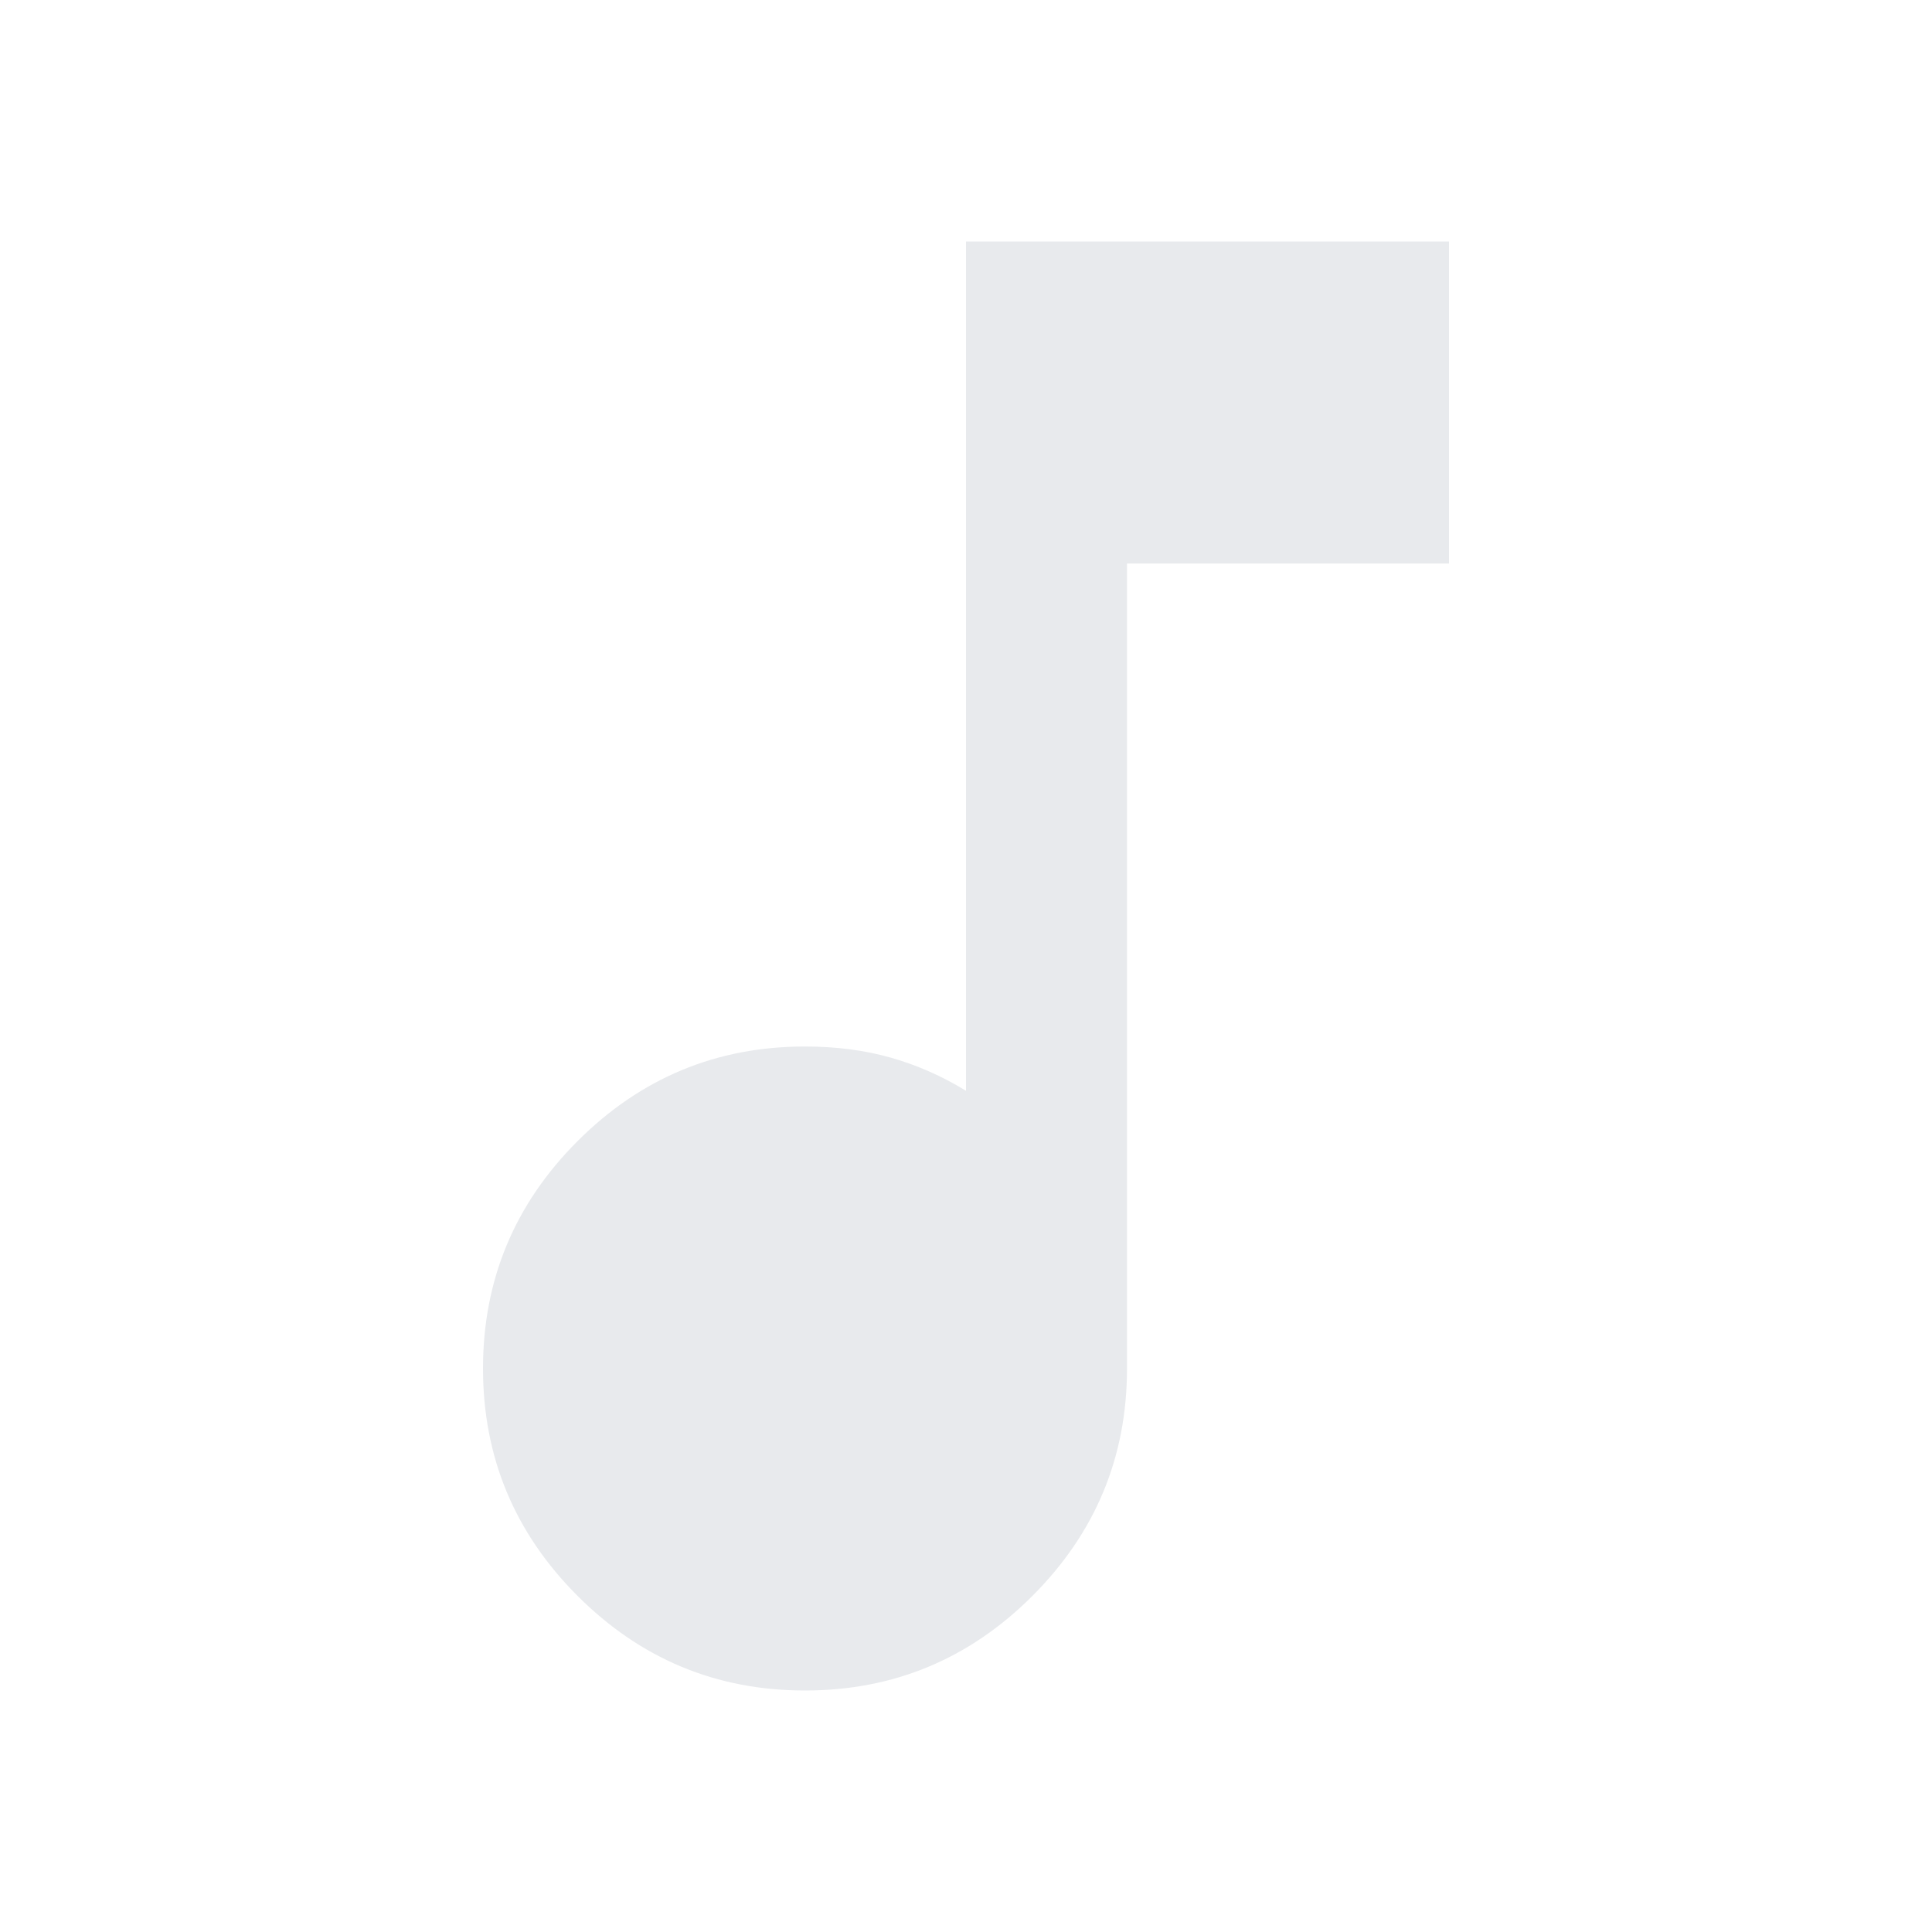
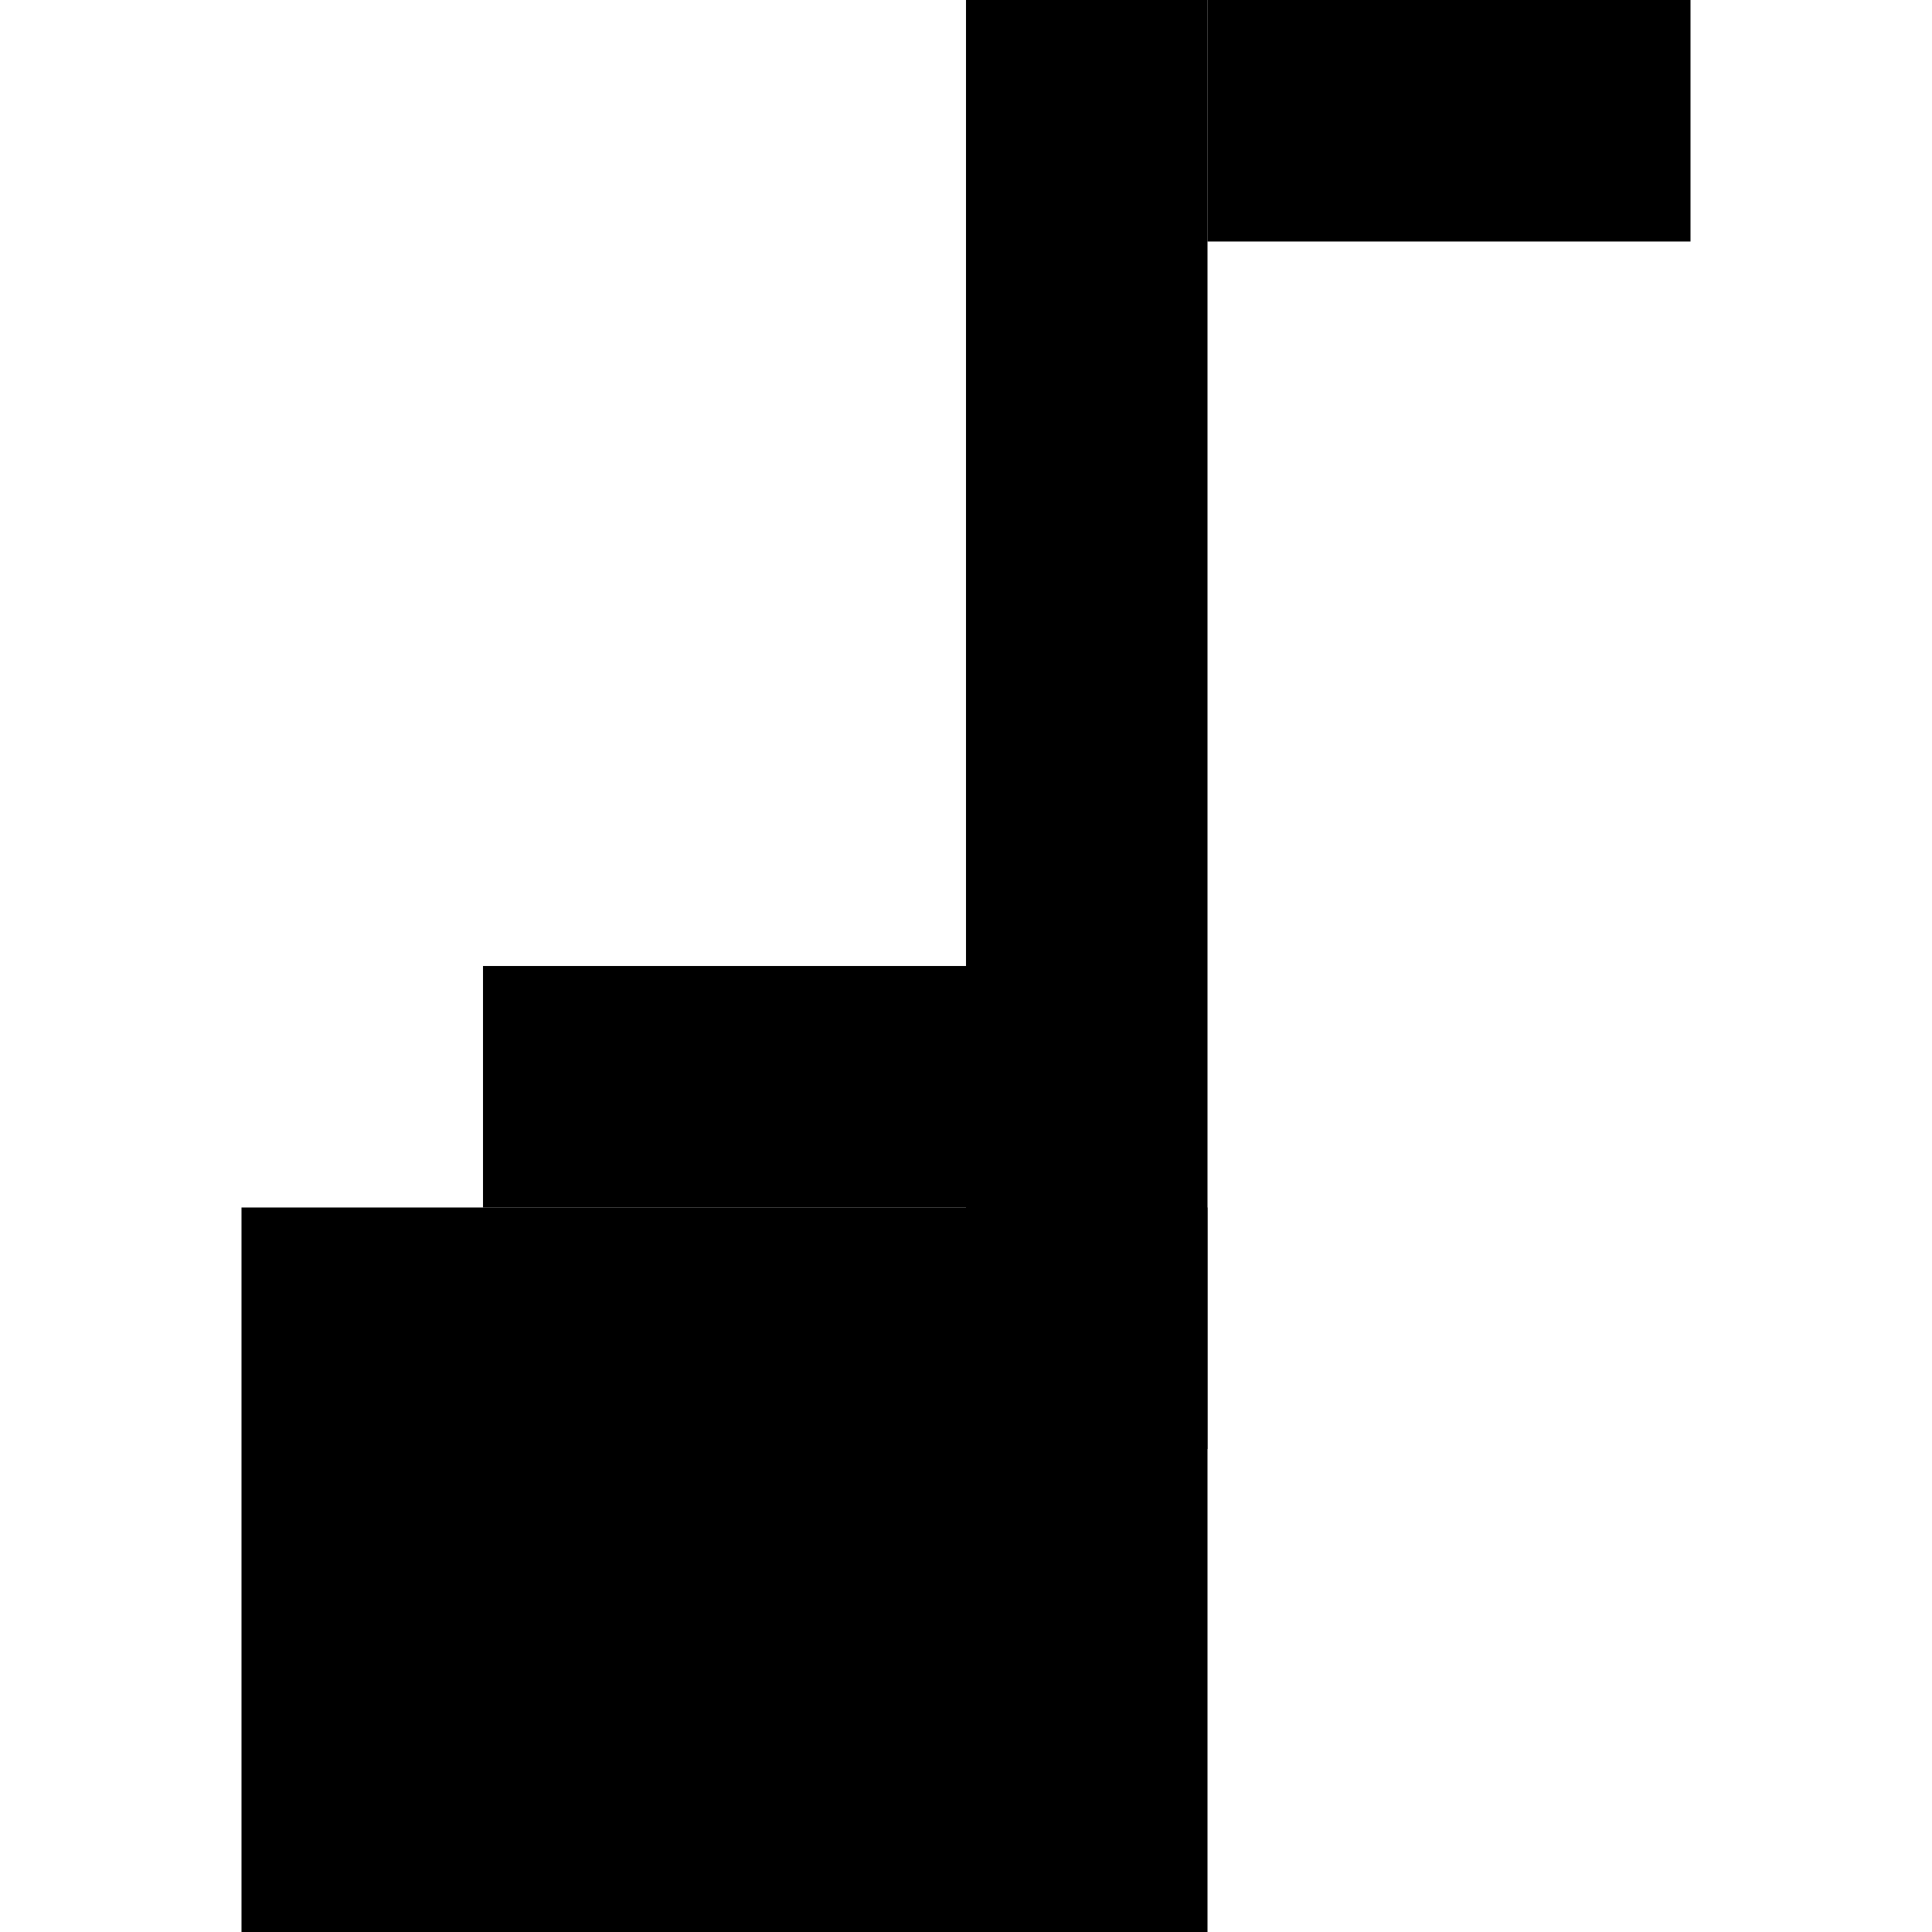
- <svg xmlns="http://www.w3.org/2000/svg" height="24px" viewBox="0 -960 960 960" width="24px" fill="#e8eaed">
-   <path d="M287-167q-47-47-47-113t47-113q47-47 113-47 23 0 42.5 5.5T480-418v-422h240v160H560v400q0 66-47 113t-113 47q-66 0-113-47Z" />
+ <svg xmlns="http://www.w3.org/2000/svg" viewBox="0 0 8 8" fill="currentColor">
+   <rect x="4" y="0" width="1" height="6" />
+   <rect x="5" y="0" width="2" height="1" />
+   <rect x="1" y="5" width="4" height="3" />
+   <rect x="2" y="4" width="2" height="1" />
</svg>
